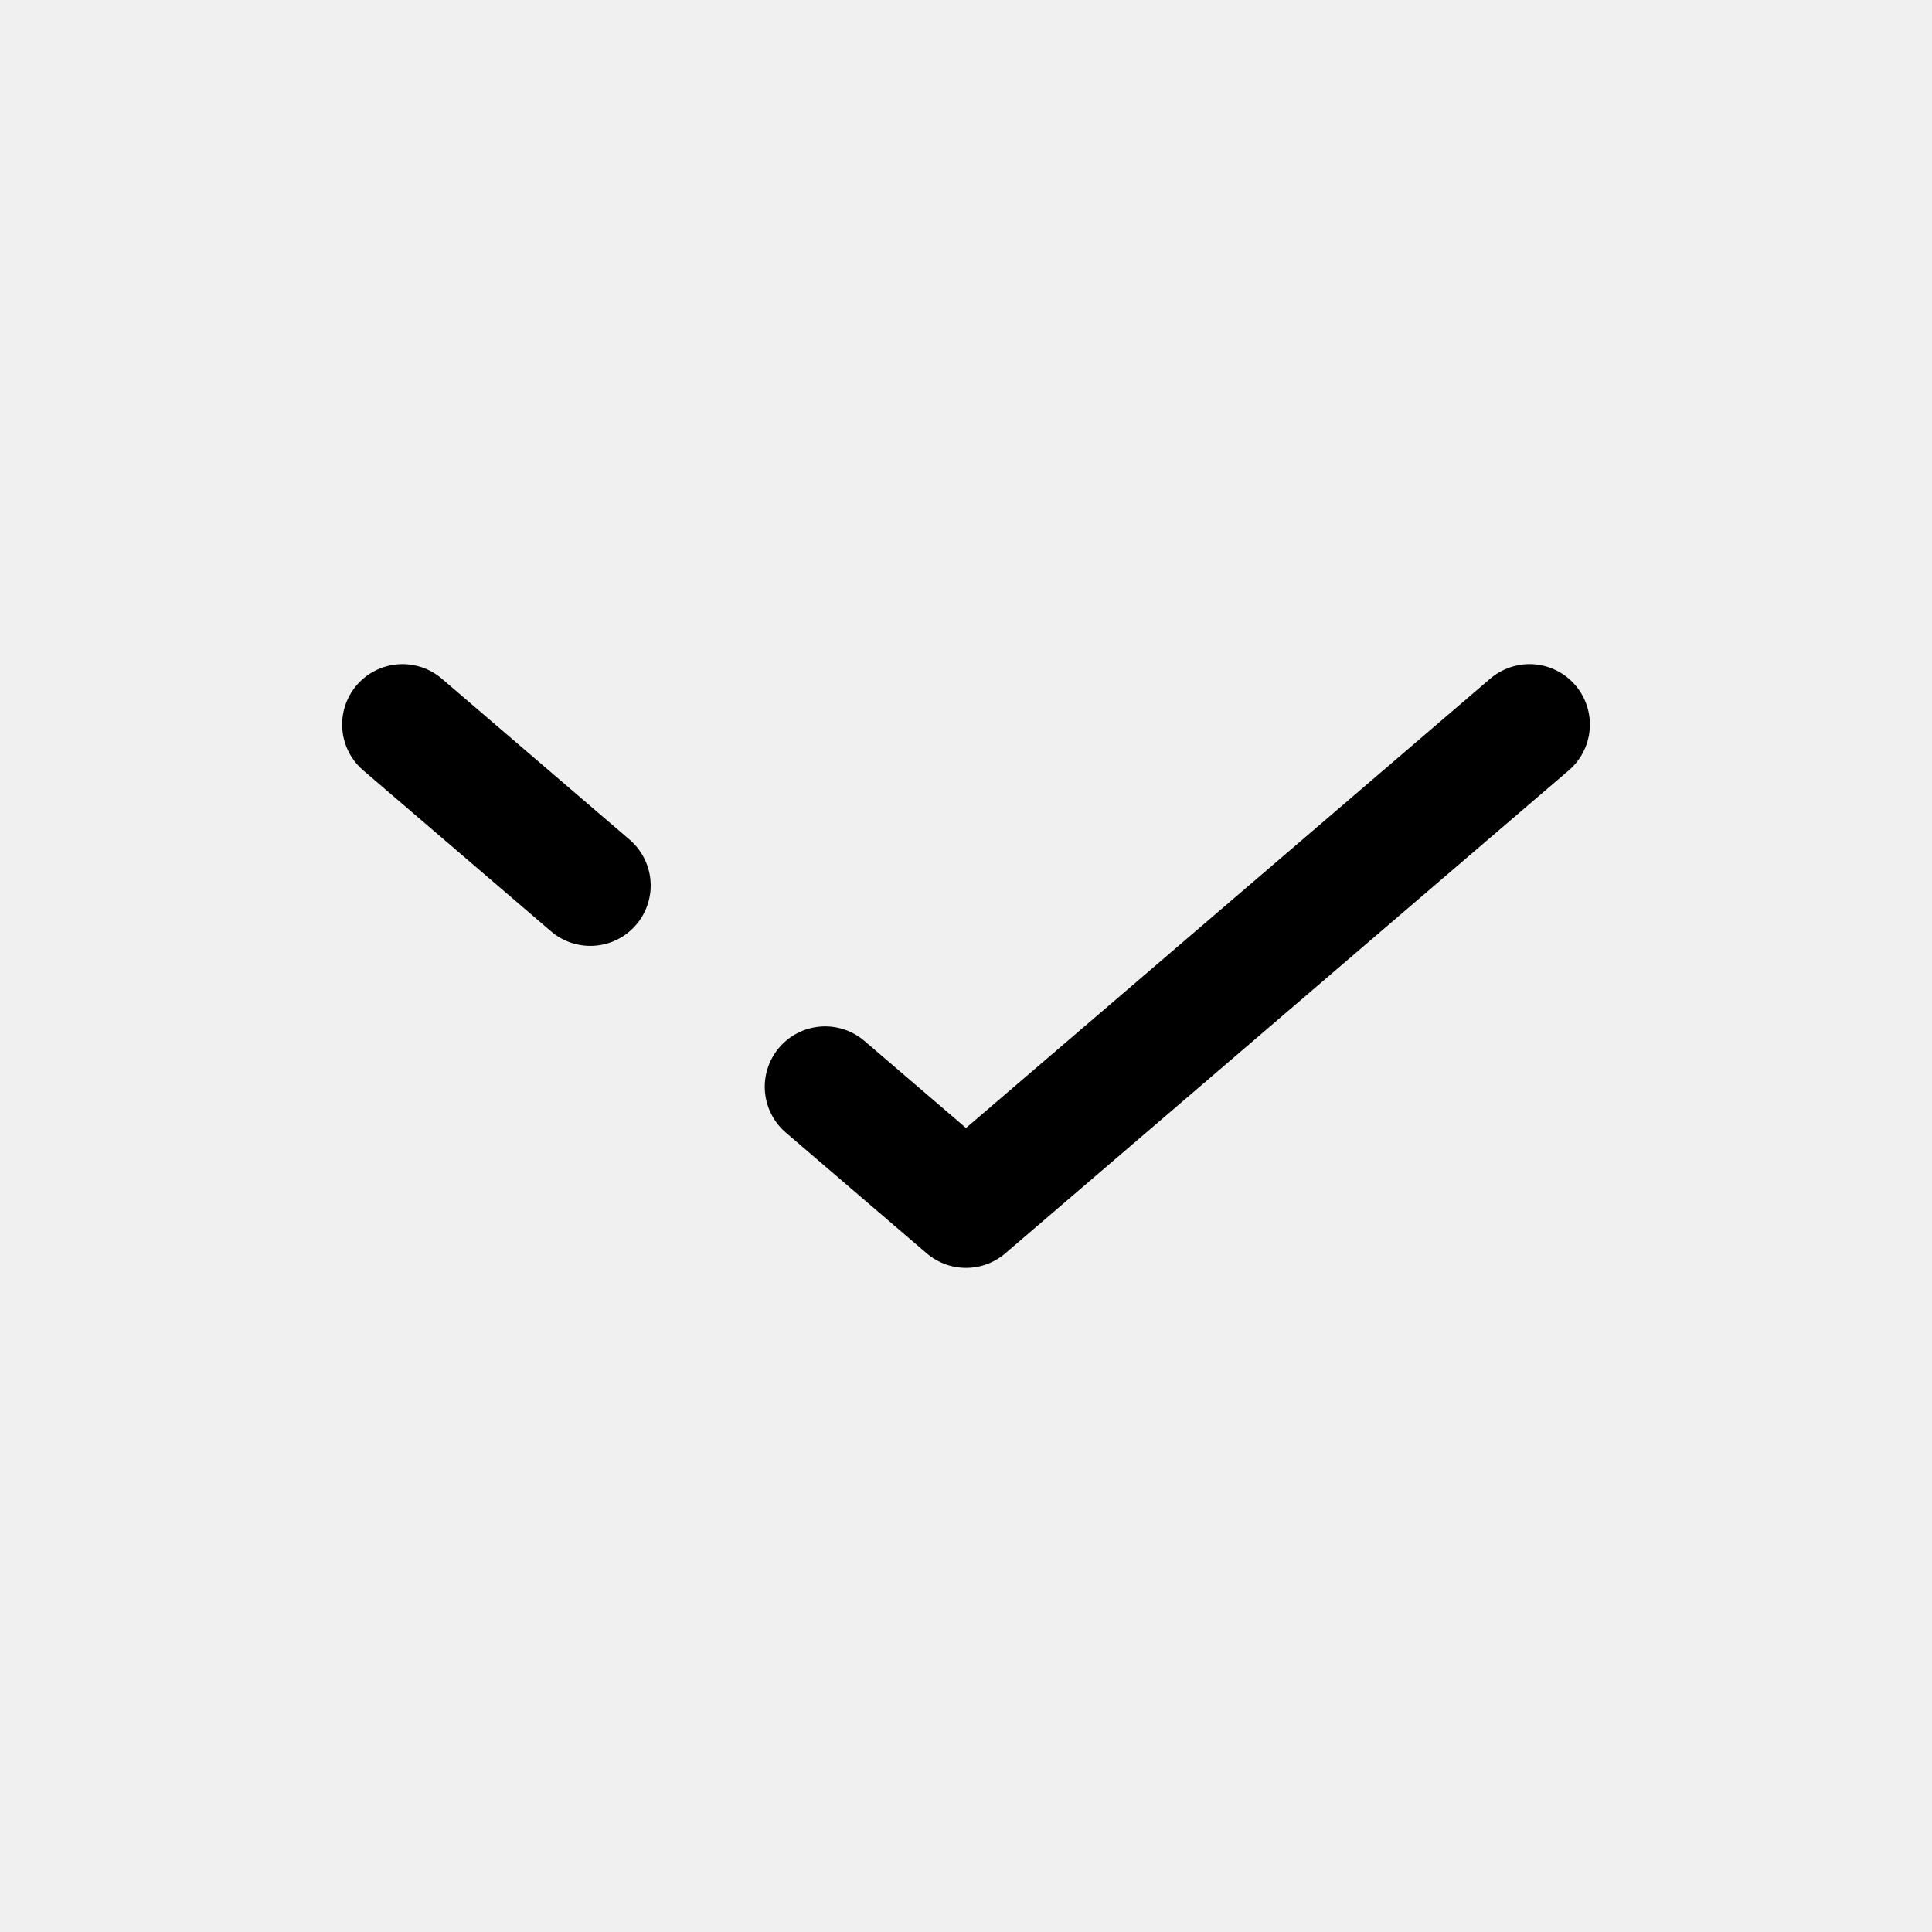
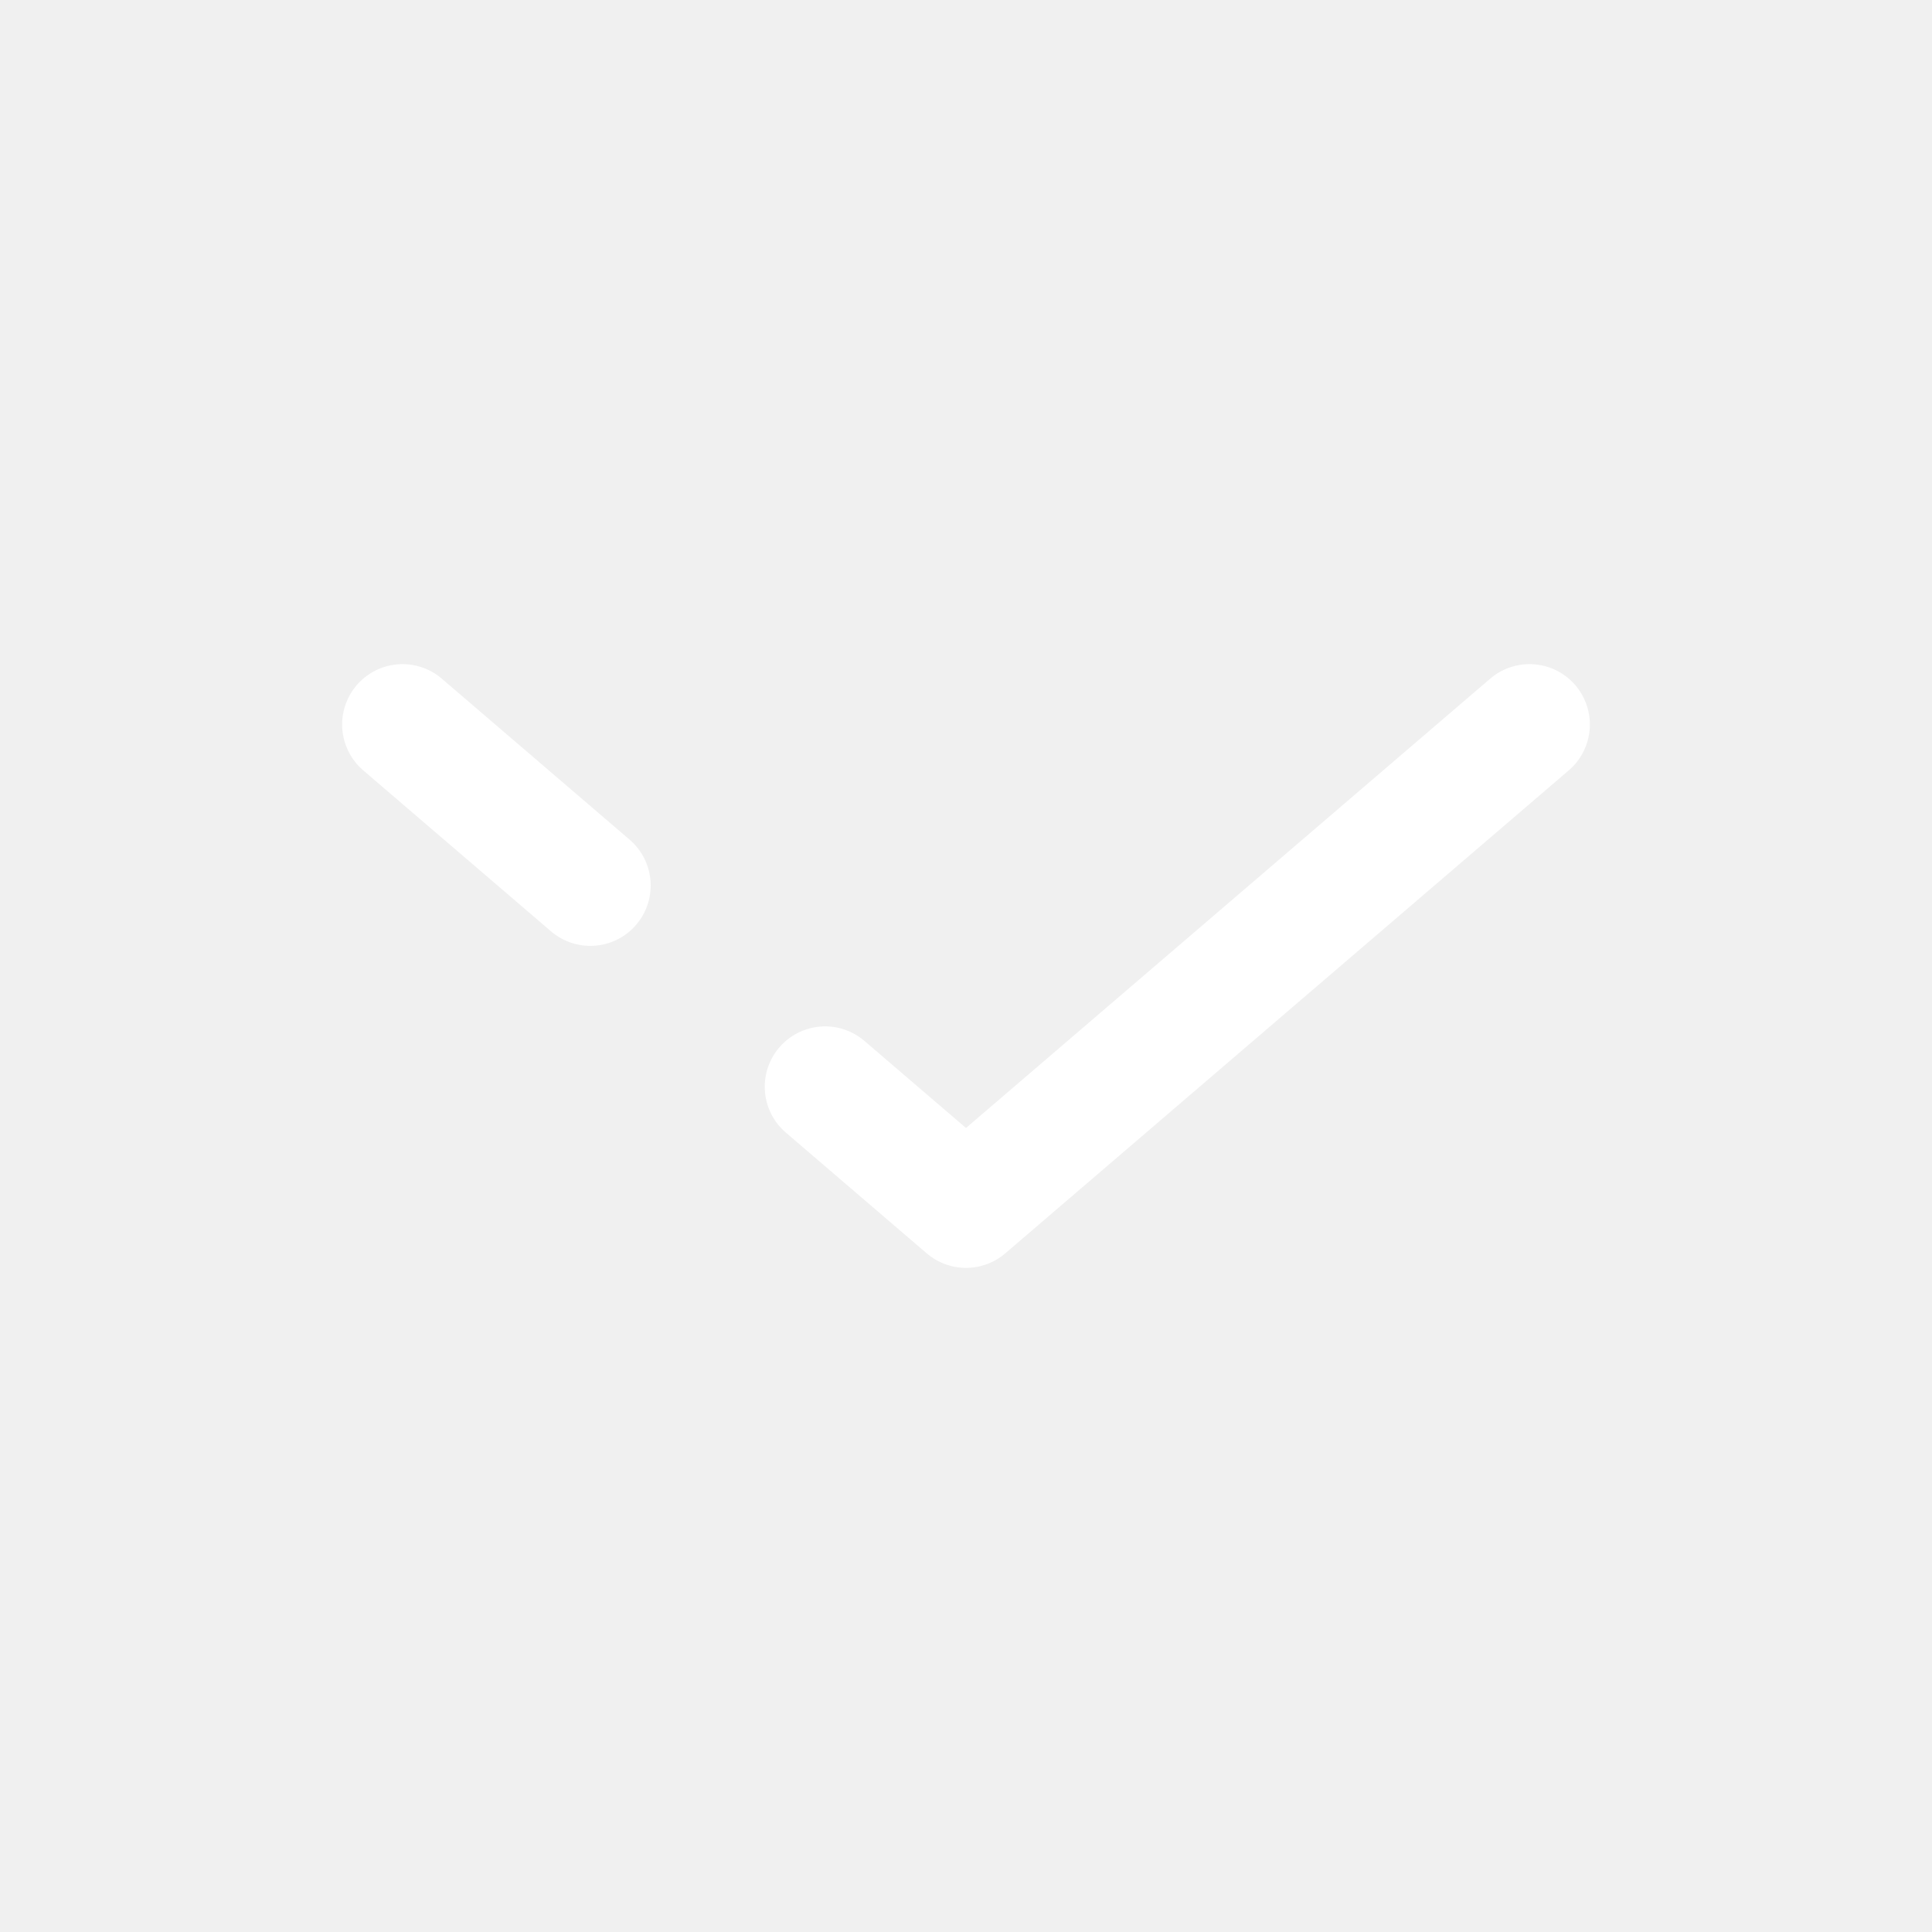
<svg xmlns="http://www.w3.org/2000/svg" width="800px" height="800px" viewBox="0 0 24 24" fill="none">
-   <path d="M19 9L12 15L10.25 13.5M5 9L7.333 11" stroke="currentColor" stroke-width="1.5" stroke-linecap="round" stroke-linejoin="round" />
+   <path d="M19 9L12 15L10.25 13.5M5 9L7.333 11" stroke="#fff" stroke-width="1.5" stroke-linecap="round" stroke-linejoin="round" />
</svg>
